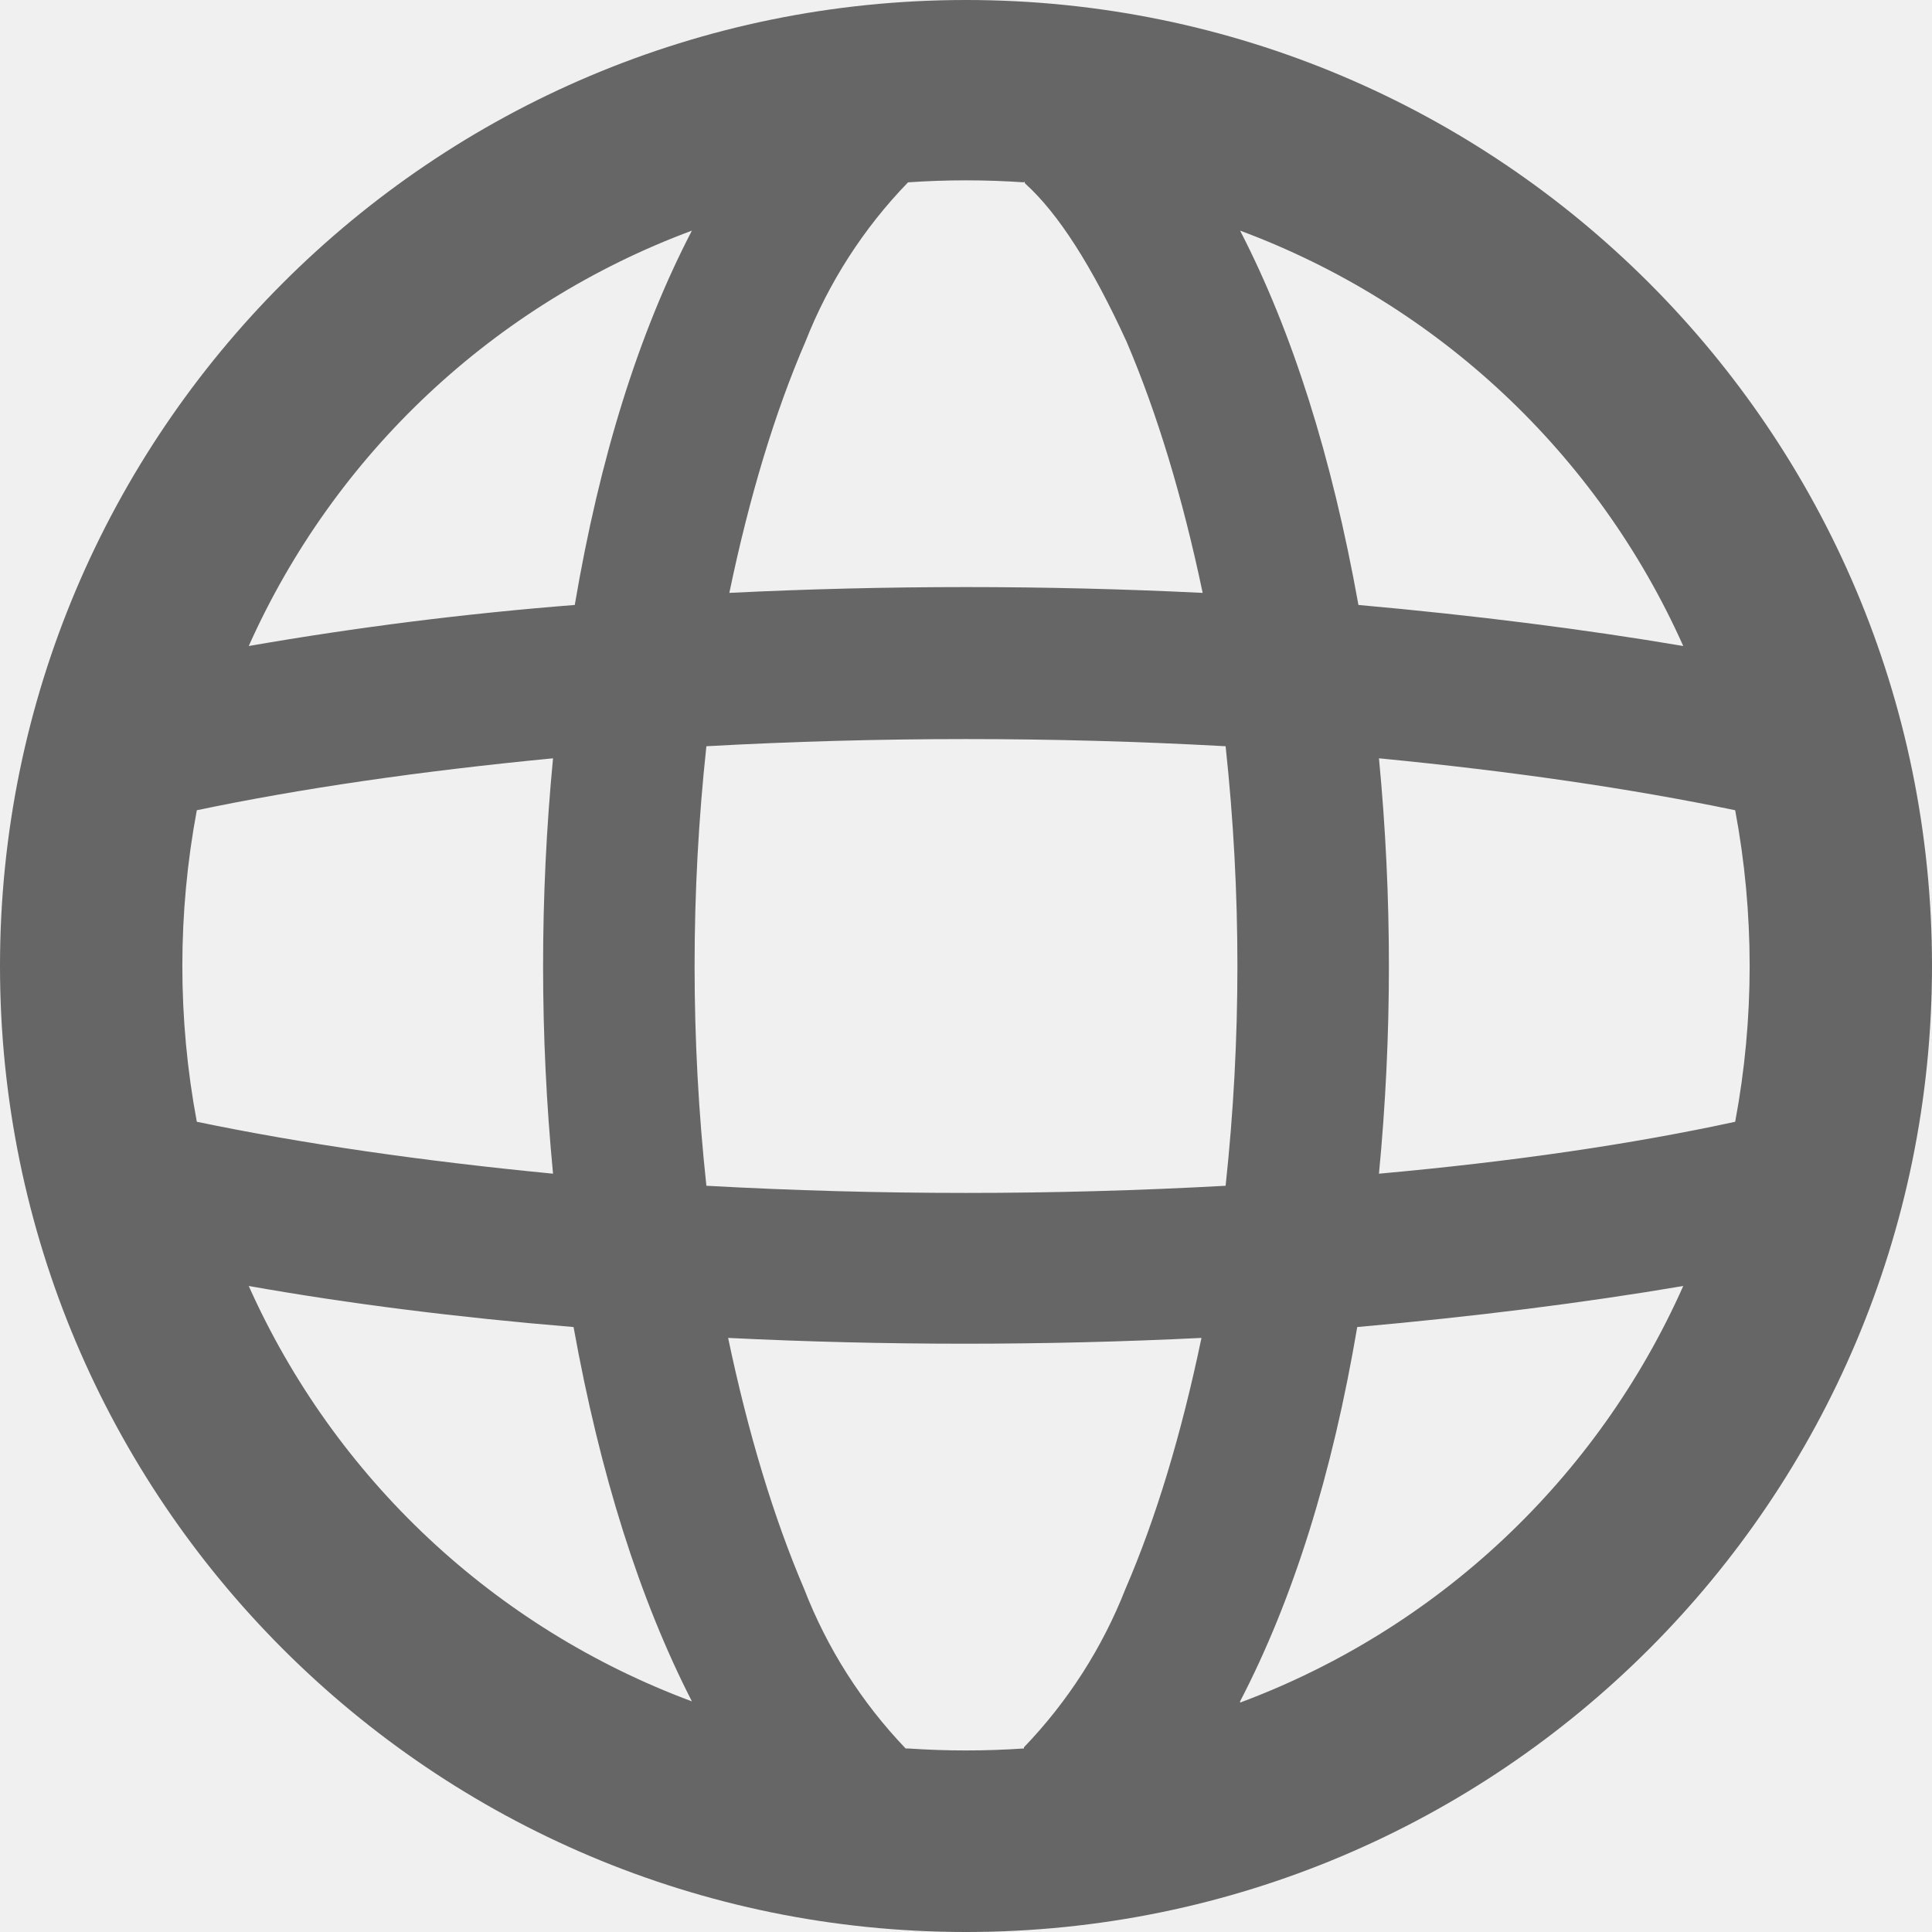
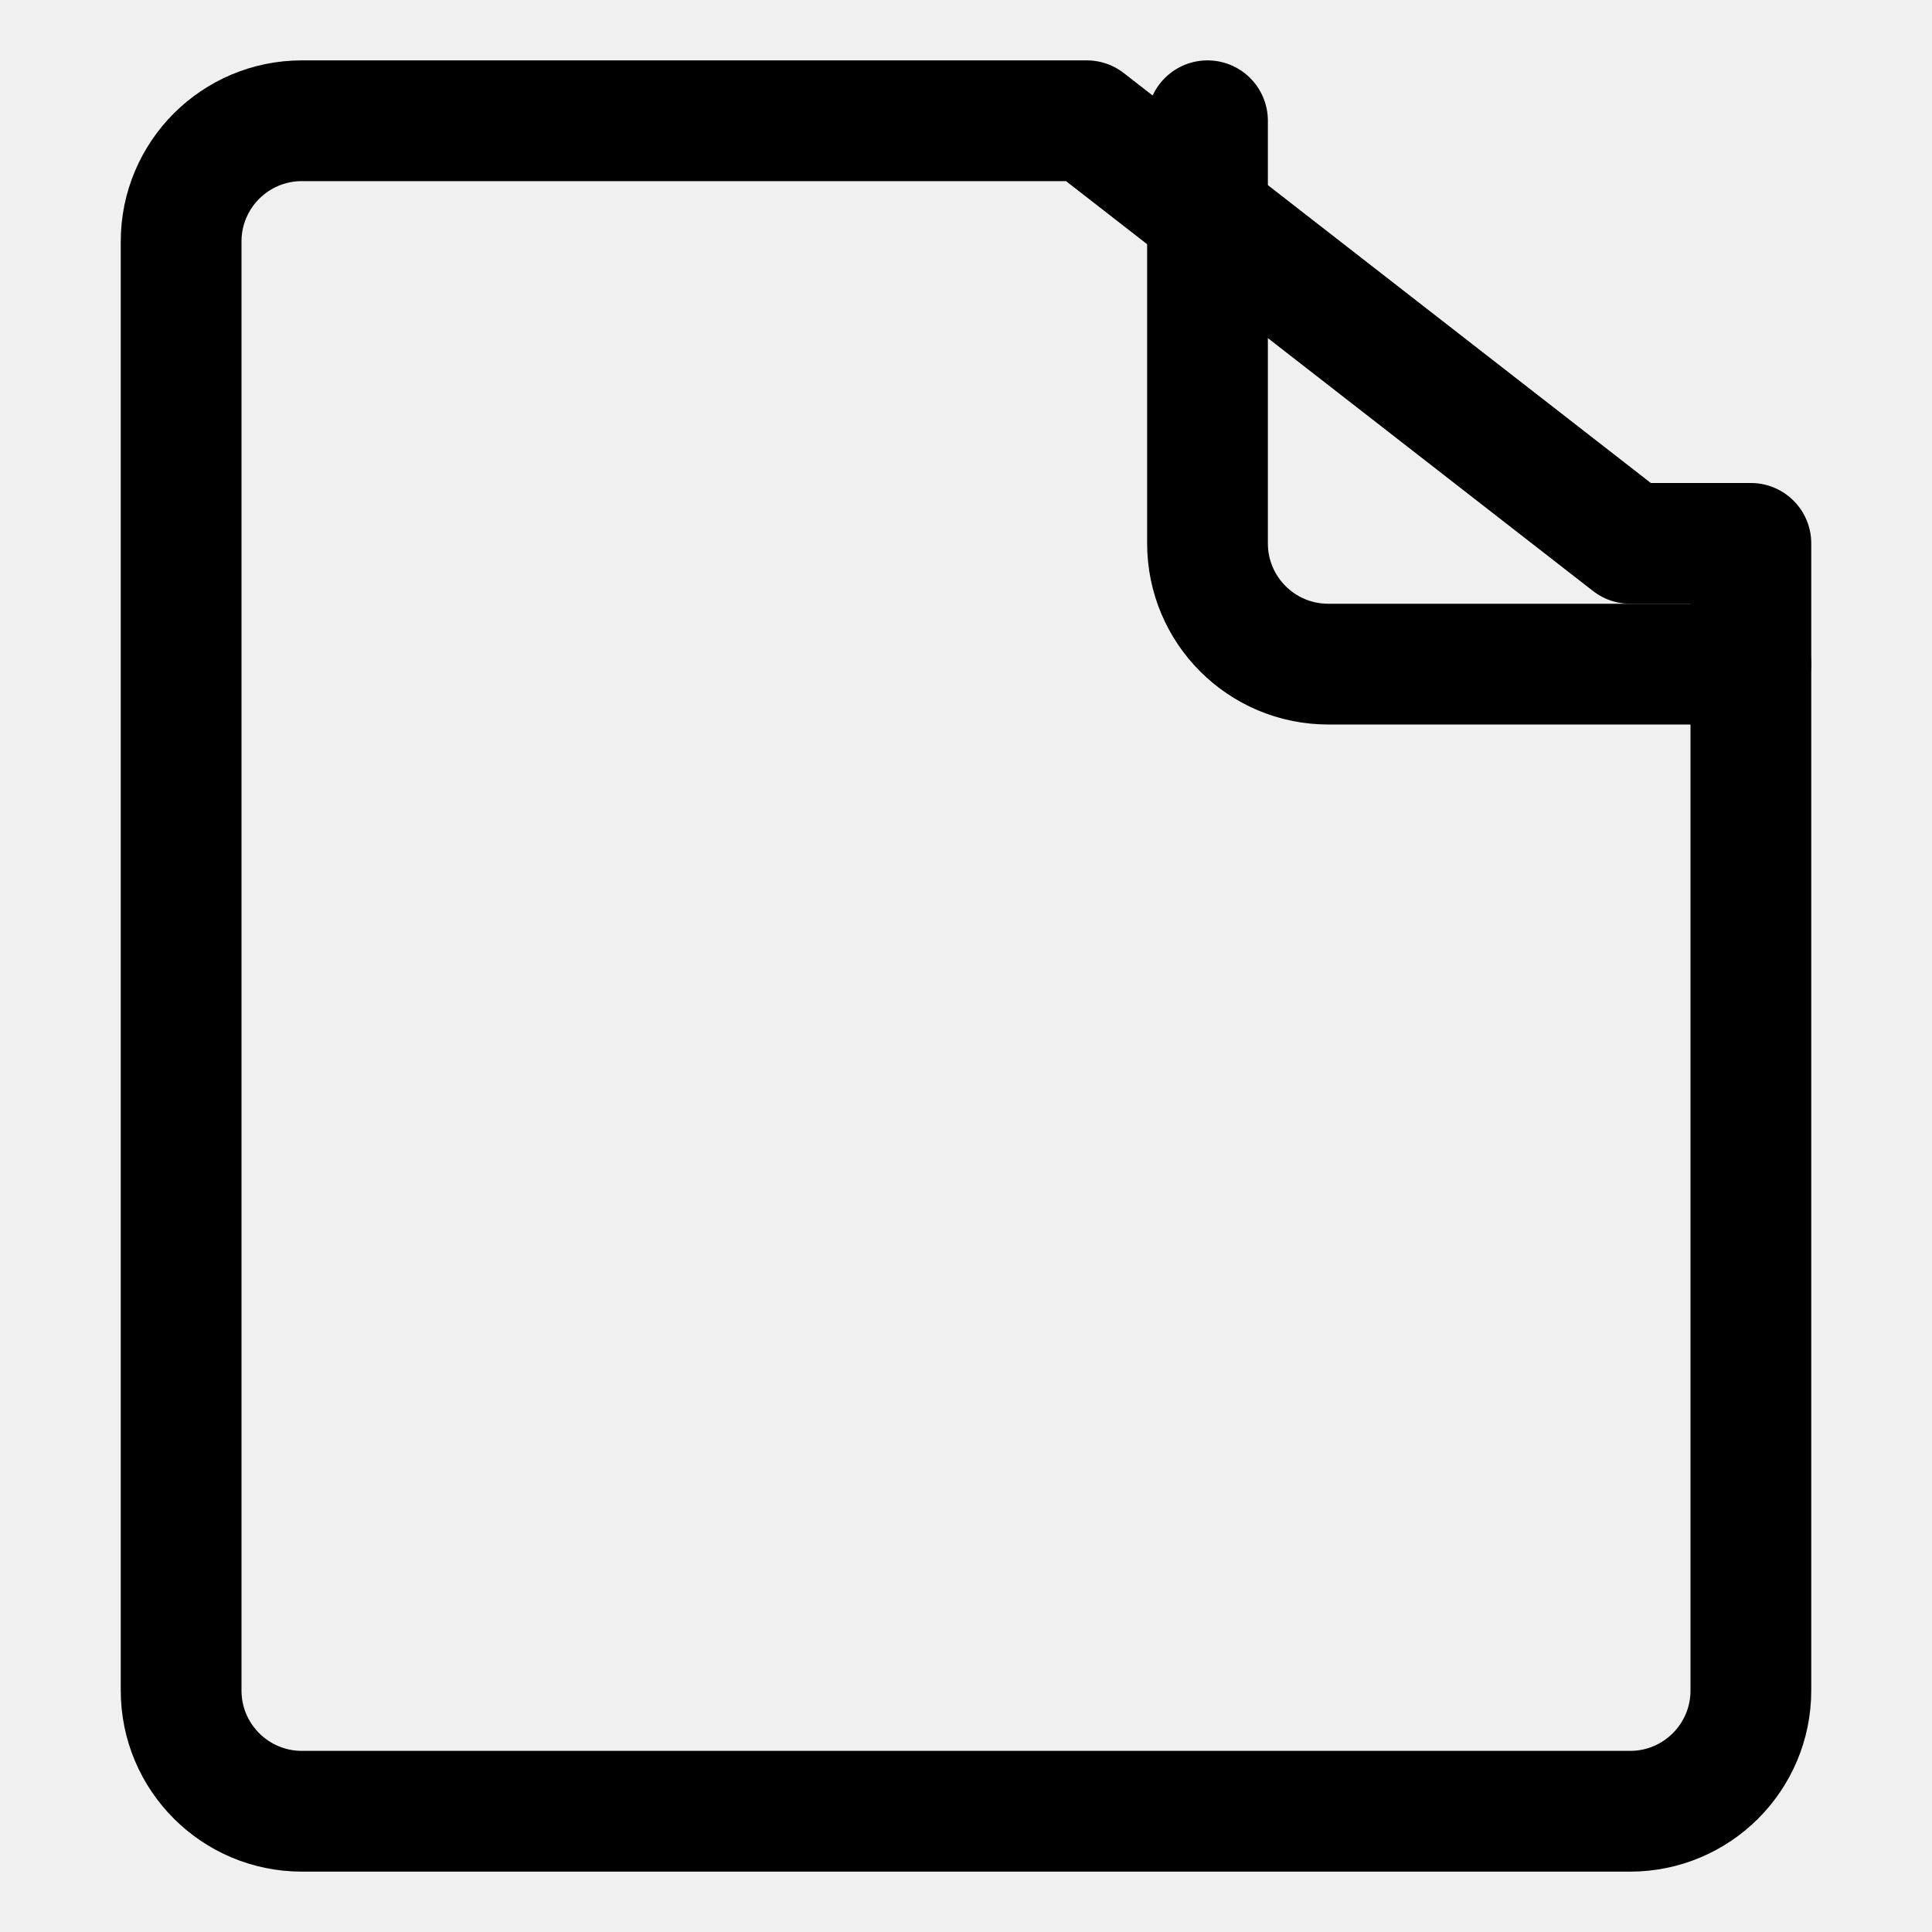
<svg xmlns="http://www.w3.org/2000/svg" fill="none" viewBox="0 0 16 16">
-   <g clip-path="url(#a)">
-     <path fill-rule="evenodd" clip-rule="evenodd" d="M10.27 14.1a6.5 6.5 0 0 0 3.67-3.45q-1.24.21-2.7.34-.31 1.83-.97 3.1M8 16A8 8 0 1 0 8 0a8 8 0 0 0 0 16m.48-1.52a7 7 0 0 1-.96 0H7.5a4 4 0 0 1-.84-1.32q-.38-.89-.63-2.08a40 40 0 0 0 3.92 0q-.25 1.2-.63 2.08a4 4 0 0 1-.84 1.31zm2.94-4.76q1.66-.15 2.95-.43a7 7 0 0 0 0-2.58q-1.3-.27-2.95-.43a18 18 0 0 1 0 3.44m-1.27-3.54a17 17 0 0 1 0 3.64 39 39 0 0 1-4.3 0 17 17 0 0 1 0-3.64 39 39 0 0 1 4.3 0m1.1-1.17q1.45.13 2.69.34a6.5 6.5 0 0 0-3.67-3.44q.65 1.26.98 3.1M8.48 1.5l.01.02q.41.37.84 1.31.38.89.63 2.08a40 40 0 0 0-3.92 0q.25-1.2.63-2.08a4 4 0 0 1 .85-1.32 7 7 0 0 1 .96 0m-2.75.4a6.5 6.5 0 0 0-3.67 3.44 29 29 0 0 1 2.7-.34q.31-1.83.97-3.1M4.58 6.28q-1.66.16-2.95.43a7 7 0 0 0 0 2.58q1.3.27 2.95.43a18 18 0 0 1 0-3.44m.17 4.71q-1.45-.12-2.69-.34a6.5 6.5 0 0 0 3.67 3.44q-.65-1.27-.98-3.1" fill="#666" />
-   </g>
-   <defs>
-     <clipPath id="a">
-       <path fill="#fff" d="M0 0h16v16H0z" />
-     </clipPath>
-   </defs>
+   <path d="M14.5 4.5V14a1 1 0 01-1 1h-11a1 1 0 01-1-1V2a1 1 0 011-1h6.5l4.5 3.5z" stroke="currentColor" stroke-linecap="round" stroke-linejoin="round" />
+   <path d="M10 1v3.5a1 1 0 001 1h3.5" stroke="currentColor" stroke-linecap="round" stroke-linejoin="round" />
</svg>
